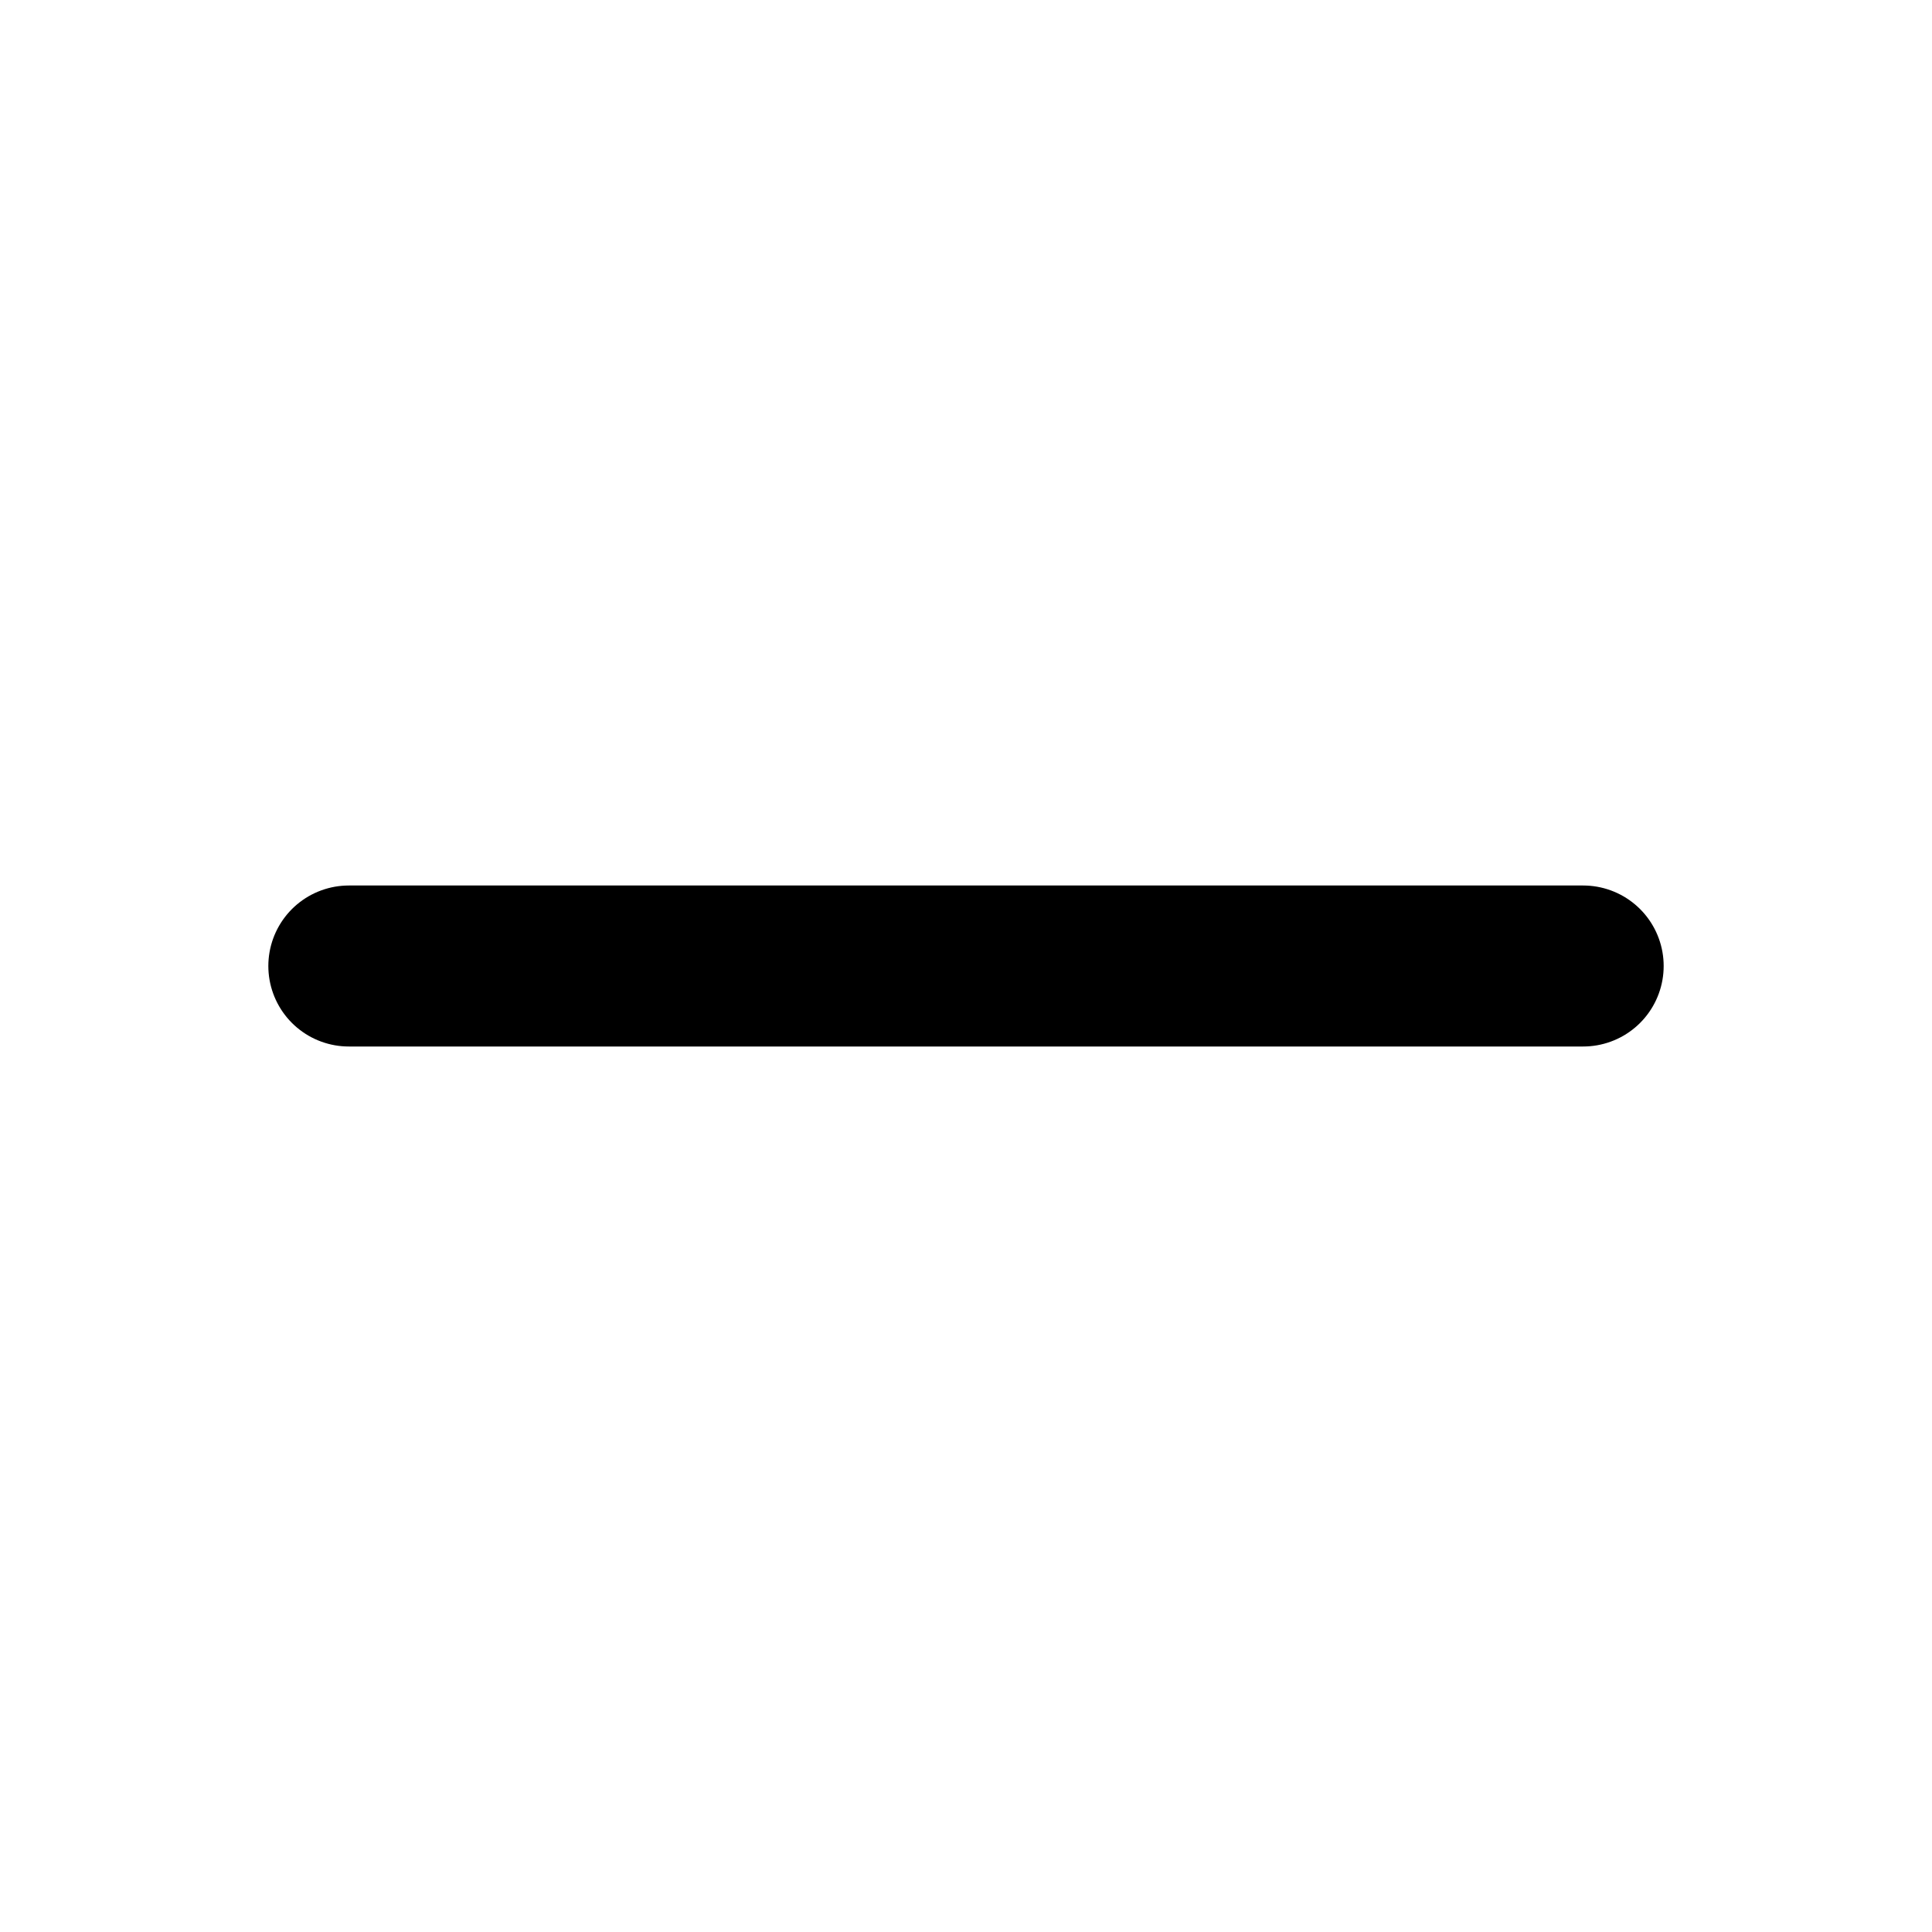
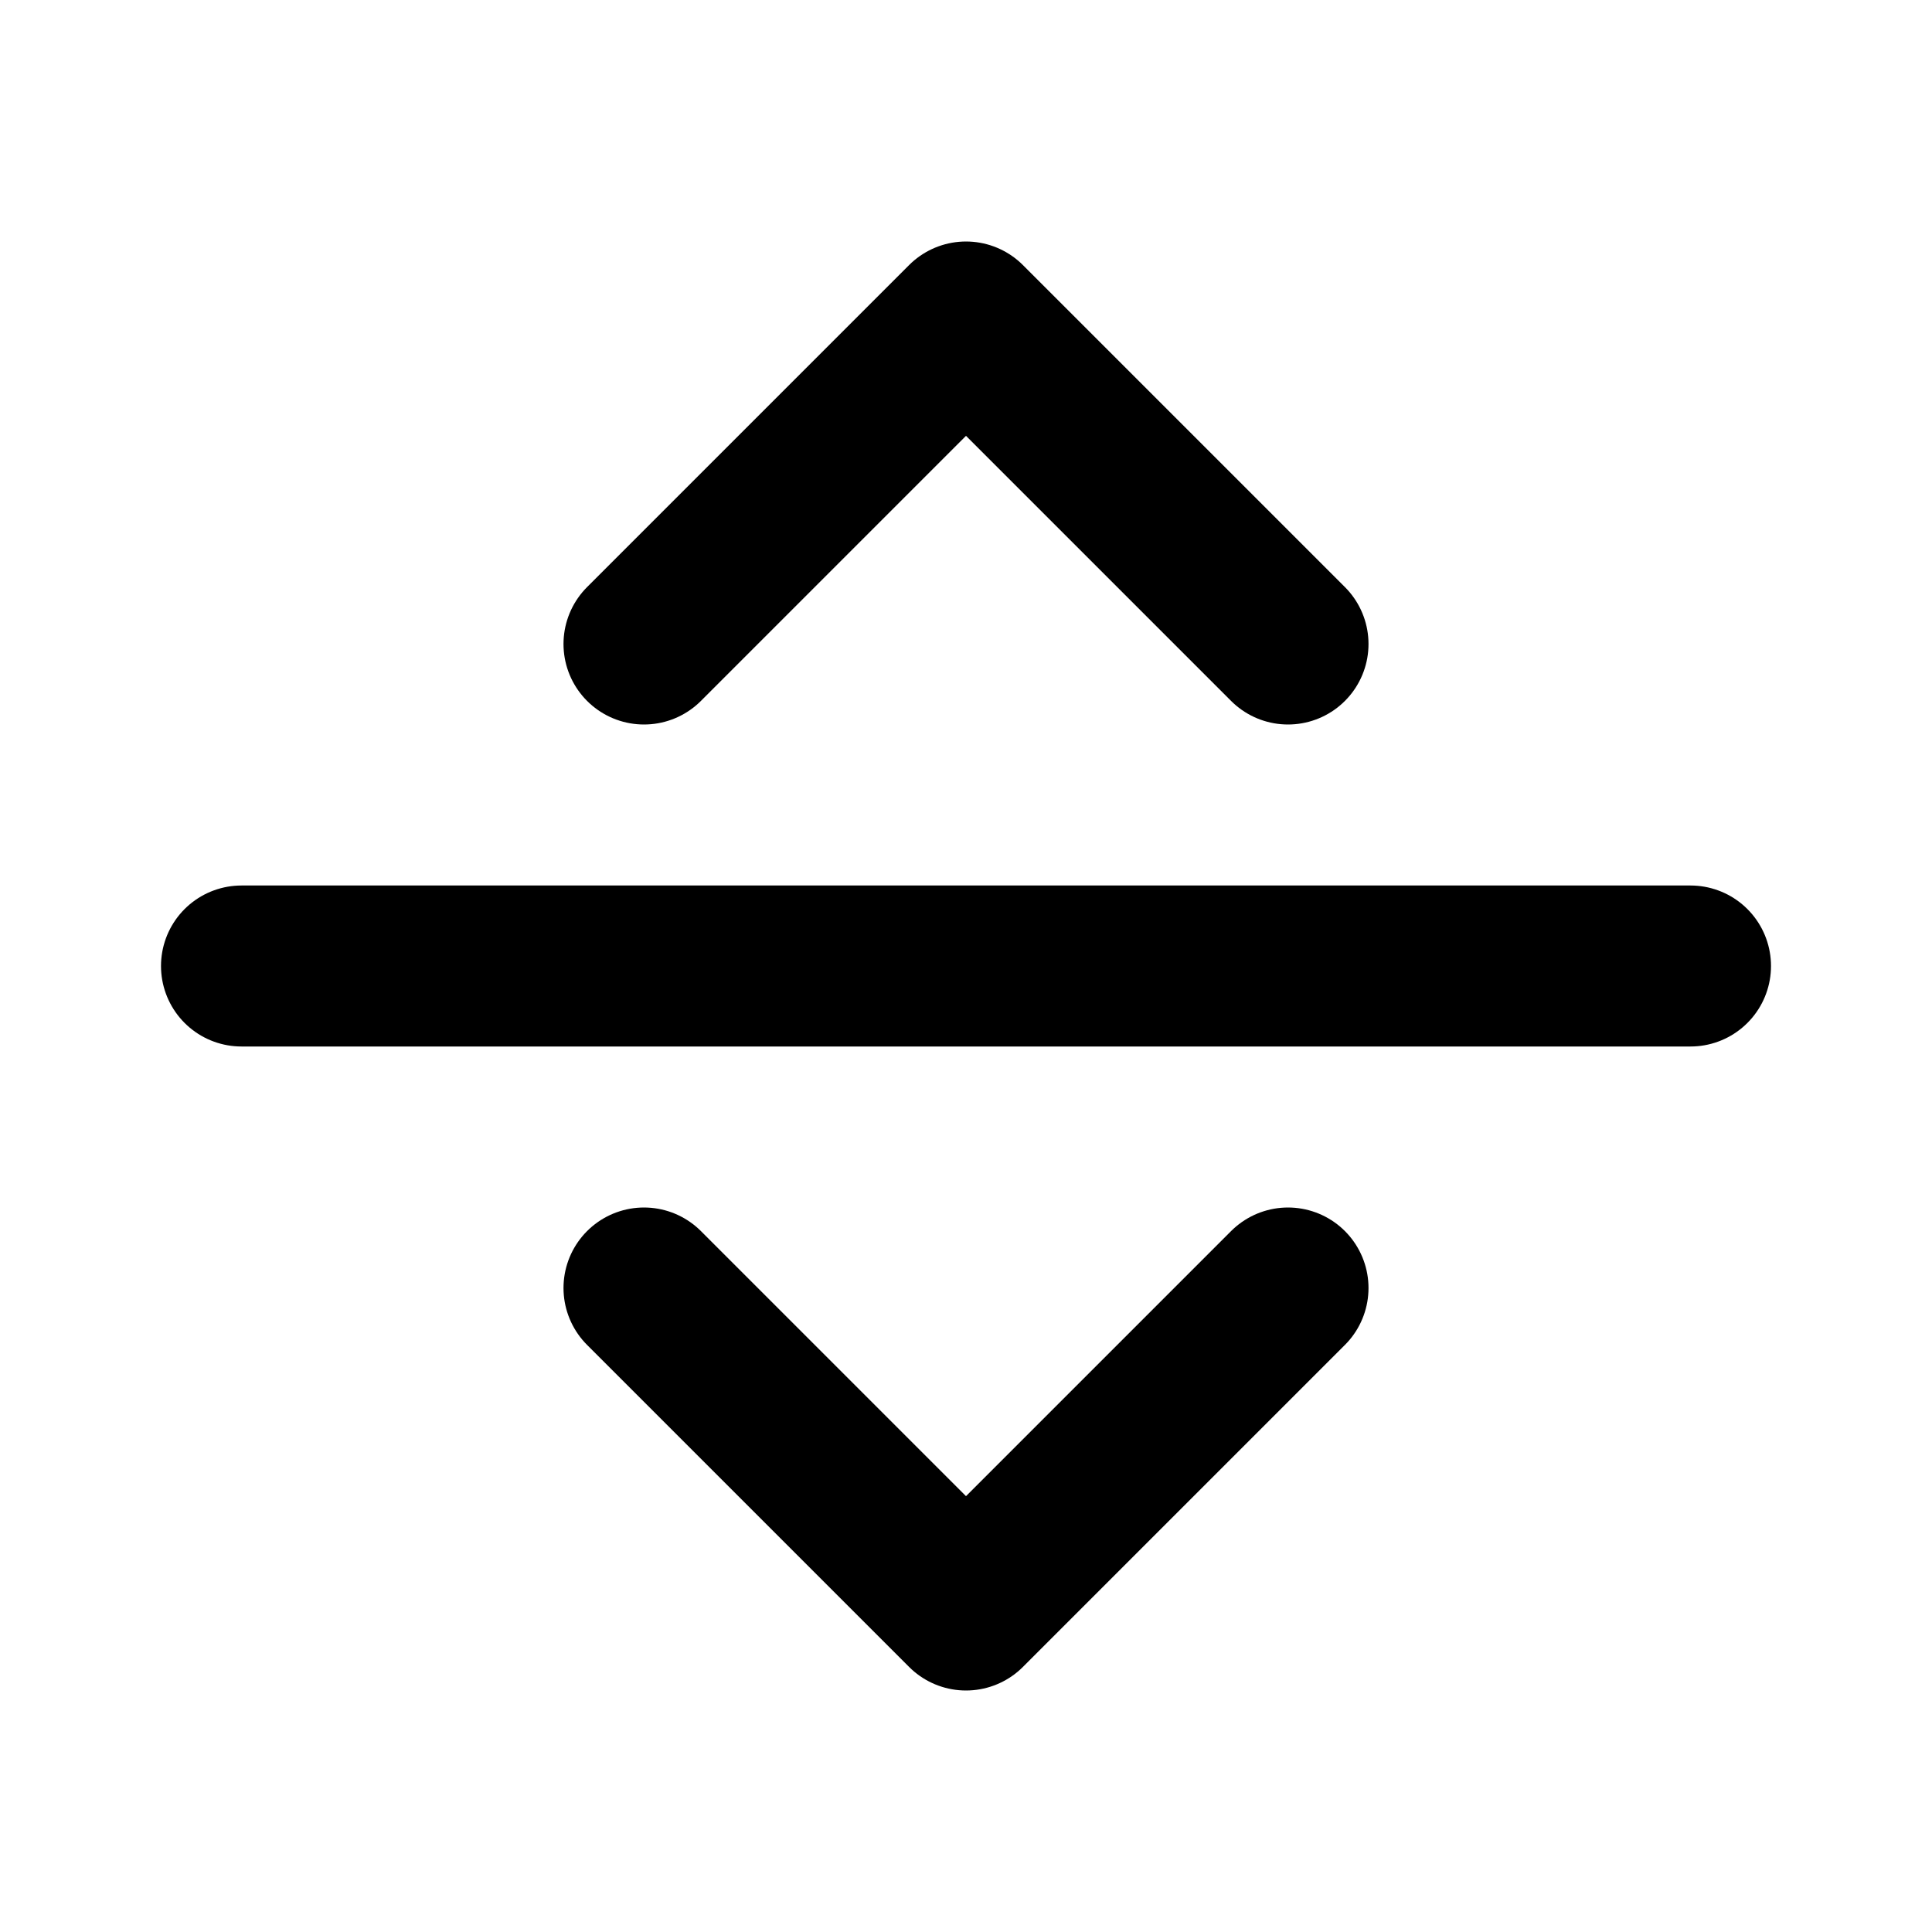
- <svg xmlns="http://www.w3.org/2000/svg" width="18" height="18" view-box="0 0 18 18" fill="none">
-   <line x1="3.25" y1="9" x2="14.75" y2="9" fill="none" stroke="currentColor" stroke-linecap="round" stroke-linejoin="round" stroke-width="1.5" />
+ <svg xmlns="http://www.w3.org/2000/svg" width="24" height="24" viewBox="0 0 24 24" fill="none" stroke="currentColor" stroke-width="2" stroke-linecap="round" stroke-linejoin="round">
+   <path d="m16 16-4 4-4-4" />
+   <path d="M3 12h18" />
+   <path d="m8 8 4-4 4 4" />
</svg>
